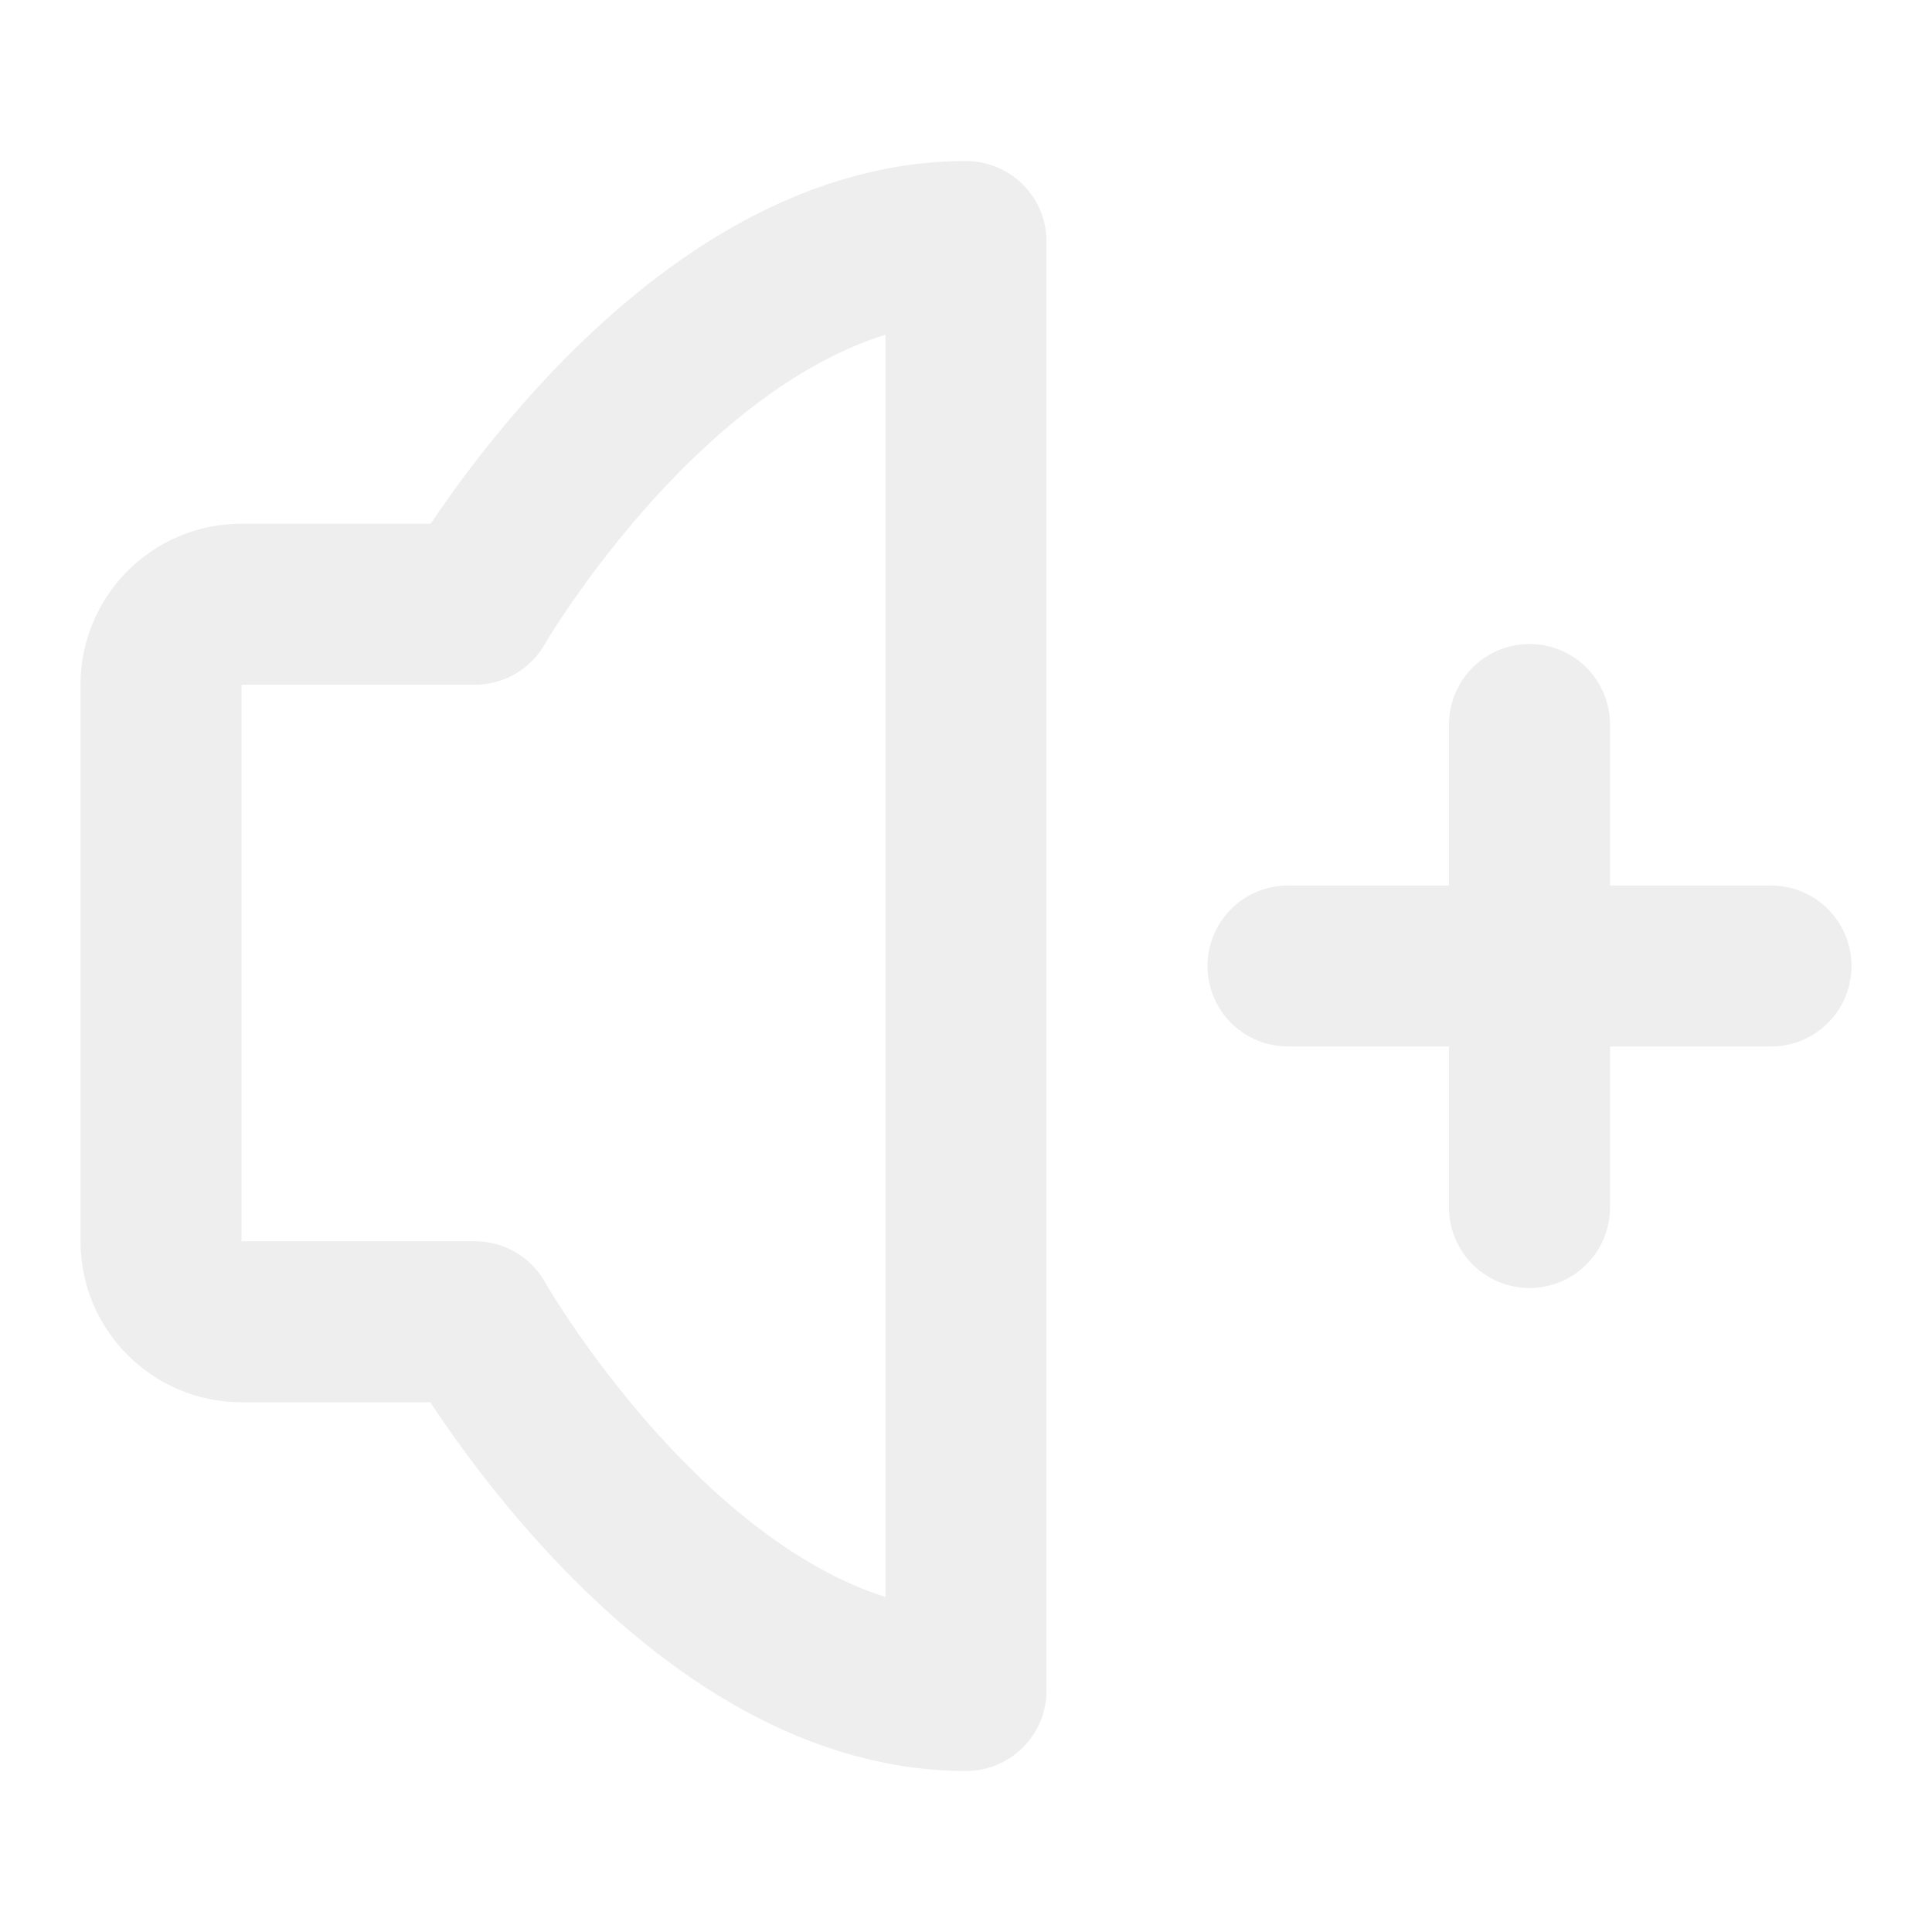
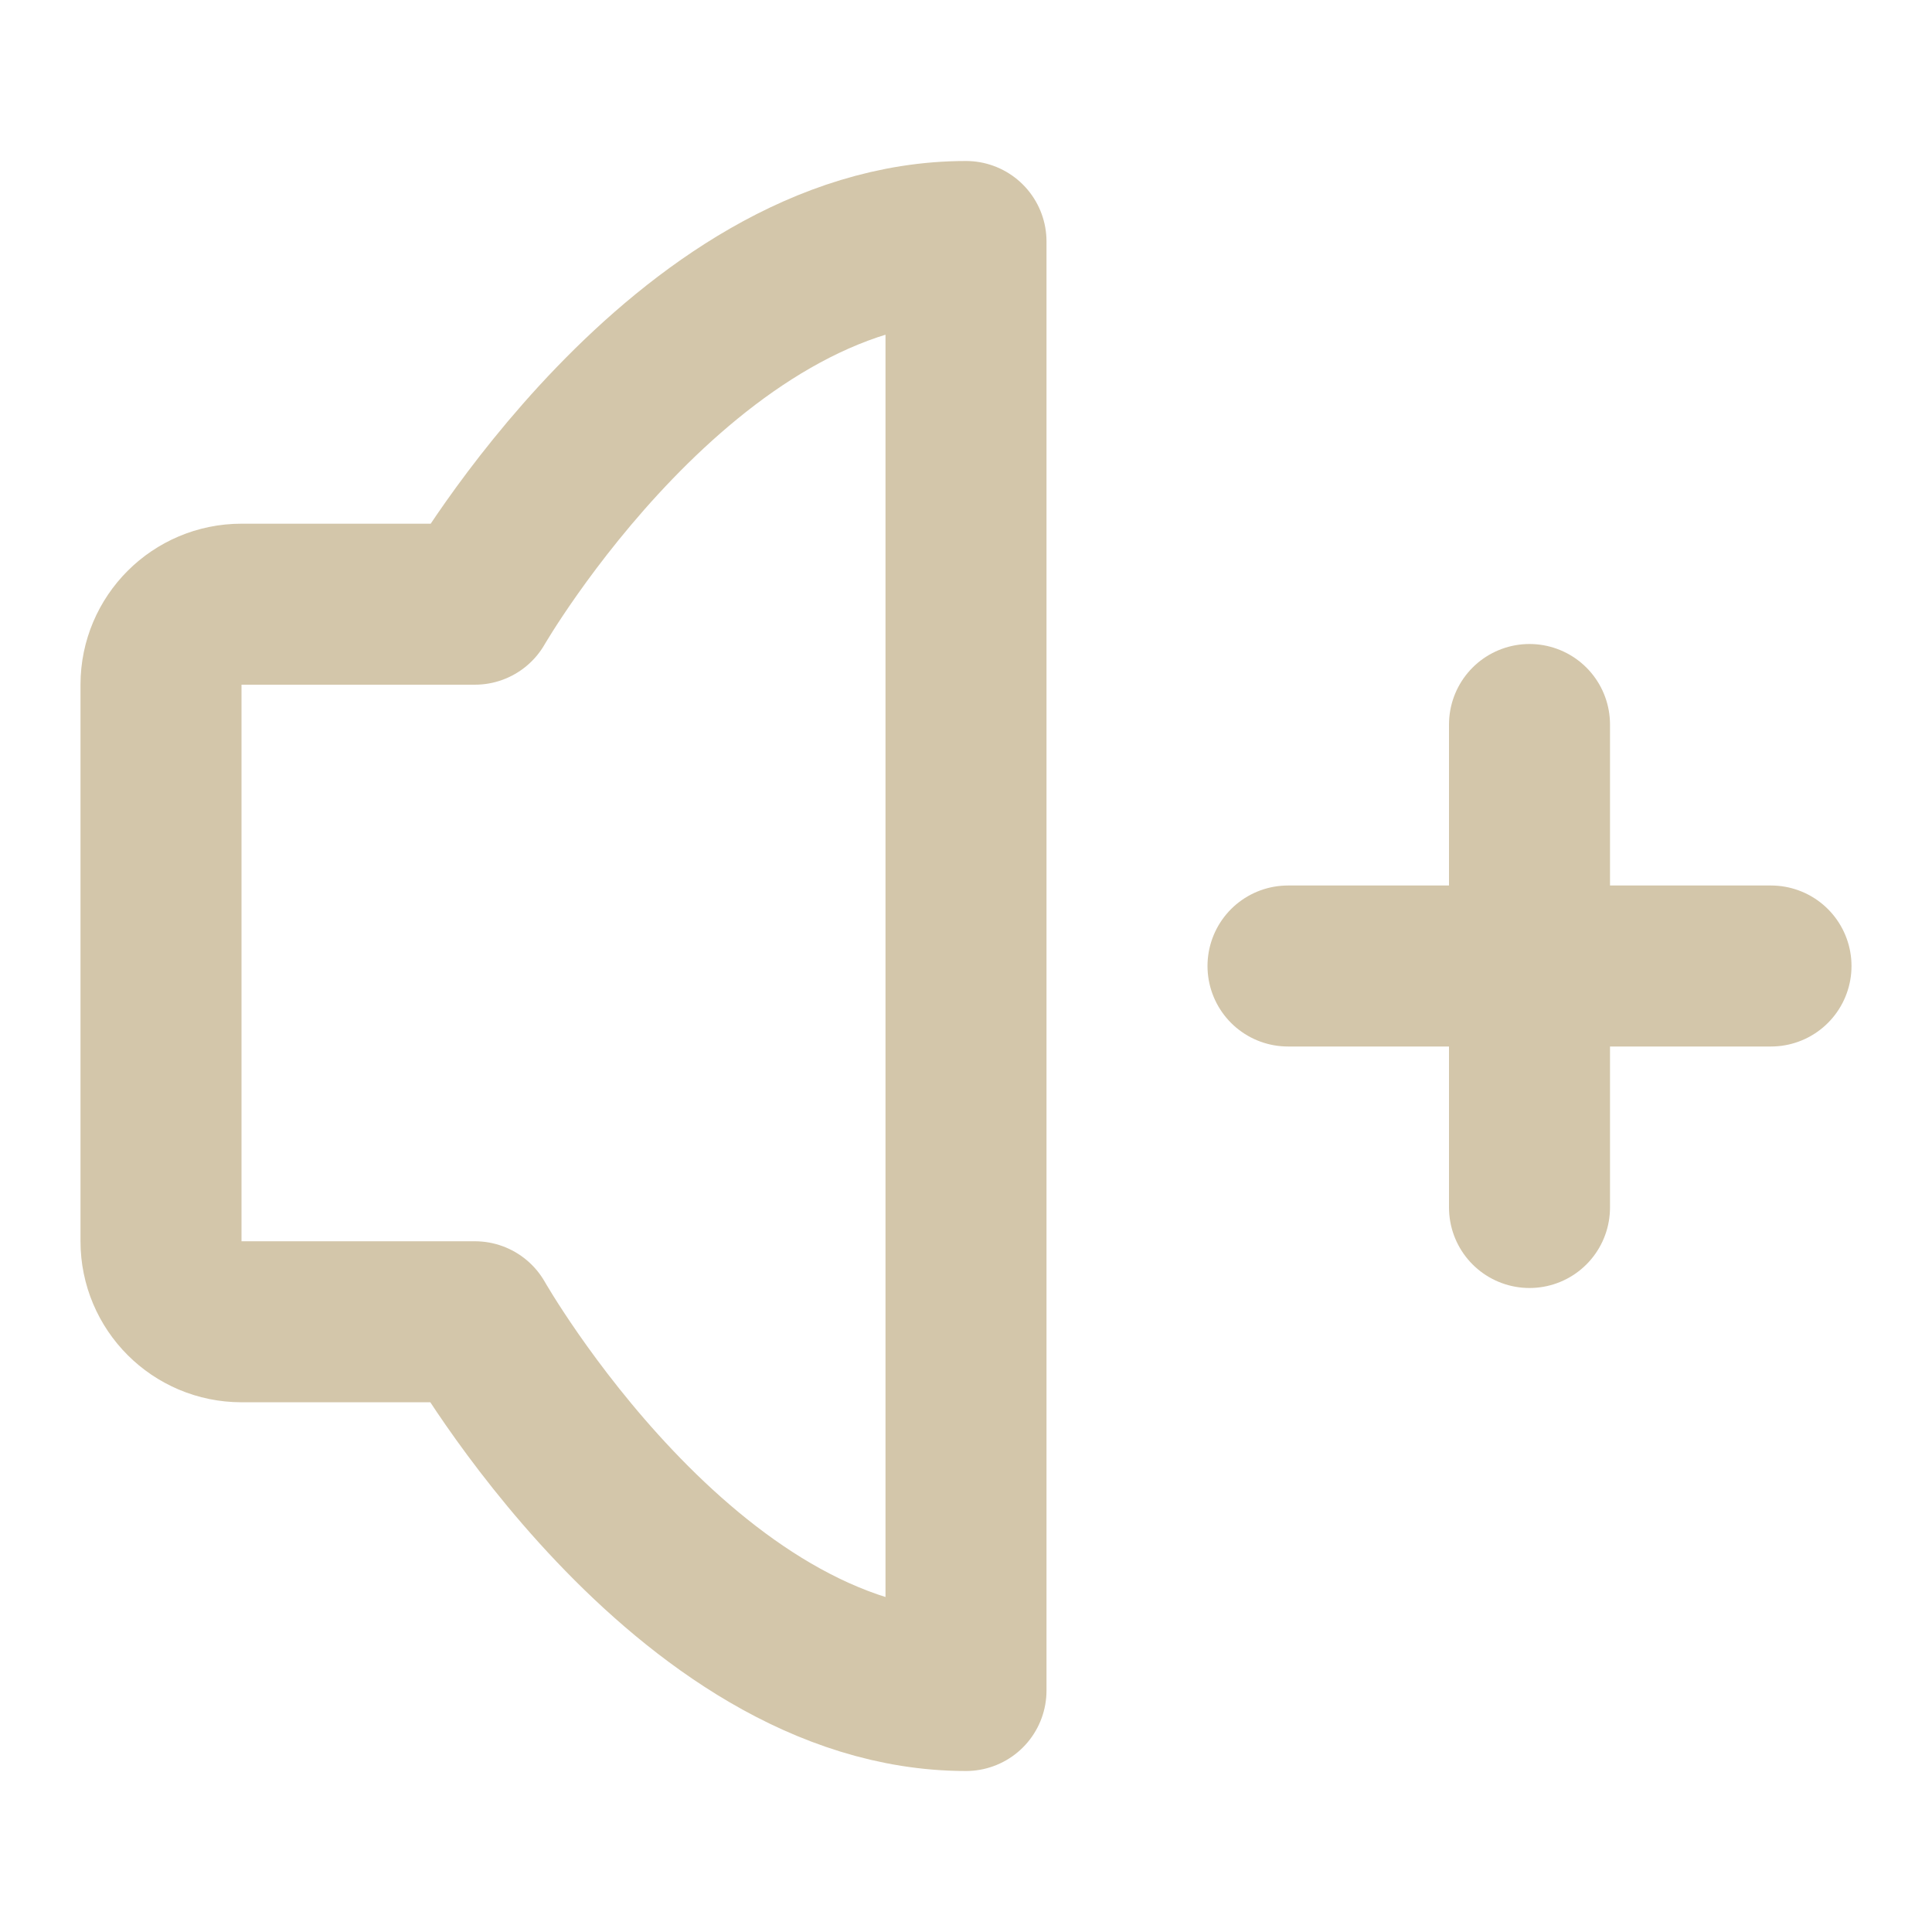
<svg xmlns="http://www.w3.org/2000/svg" width="192" height="192" viewBox="0 0 192 192">
-   <path fill="none" stroke-width="4" stroke-linecap="butt" stroke-linejoin="round" stroke="rgb(93.333%, 93.333%, 93.333%)" stroke-opacity="1" stroke-miterlimit="4" d="M 24 6 L 24 42 C 17 42 11.799 32.839 11.799 32.839 L 6 32.839 C 4.896 32.839 4 31.943 4 30.839 L 4 17.011 C 4 15.906 4.896 15.011 6 15.011 L 11.799 15.011 C 11.799 15.011 17 6 24 6 Z M 24 6 " transform="matrix(4, 0, 0, 4, 0, 0)" />
-   <path fill="none" stroke-width="4" stroke-linecap="round" stroke-linejoin="round" stroke="rgb(93.333%, 93.333%, 93.333%)" stroke-opacity="1" stroke-miterlimit="4" d="M 32 24 L 44 24 " transform="matrix(4, 0, 0, 4, 0, 0)" />
-   <path fill="none" stroke-width="4" stroke-linecap="round" stroke-linejoin="round" stroke="rgb(93.333%, 93.333%, 93.333%)" stroke-opacity="1" stroke-miterlimit="4" d="M 38 18 L 38 30 " transform="matrix(4, 0, 0, 4, 0, 0)" />
+   <path fill="none" stroke-width="4" stroke-linecap="butt" stroke-linejoin="round" stroke="#D3C6AA" stroke-opacity="1" stroke-miterlimit="4" d="M 24 6 L 24 42 C 17 42 11.799 32.839 11.799 32.839 L 6 32.839 C 4.896 32.839 4 31.943 4 30.839 L 4 17.011 C 4 15.906 4.896 15.011 6 15.011 L 11.799 15.011 C 11.799 15.011 17 6 24 6 Z M 24 6 " transform="matrix(4, 0, 0, 4, 0, 0)" />
+   <path fill="none" stroke-width="4" stroke-linecap="round" stroke-linejoin="round" stroke="#D3C6AA" stroke-opacity="1" stroke-miterlimit="4" d="M 32 24 L 44 24 " transform="matrix(4, 0, 0, 4, 0, 0)" />
+   <path fill="none" stroke-width="4" stroke-linecap="round" stroke-linejoin="round" stroke="#D3C6AA" stroke-opacity="1" stroke-miterlimit="4" d="M 38 18 L 38 30 " transform="matrix(4, 0, 0, 4, 0, 0)" />
</svg>
